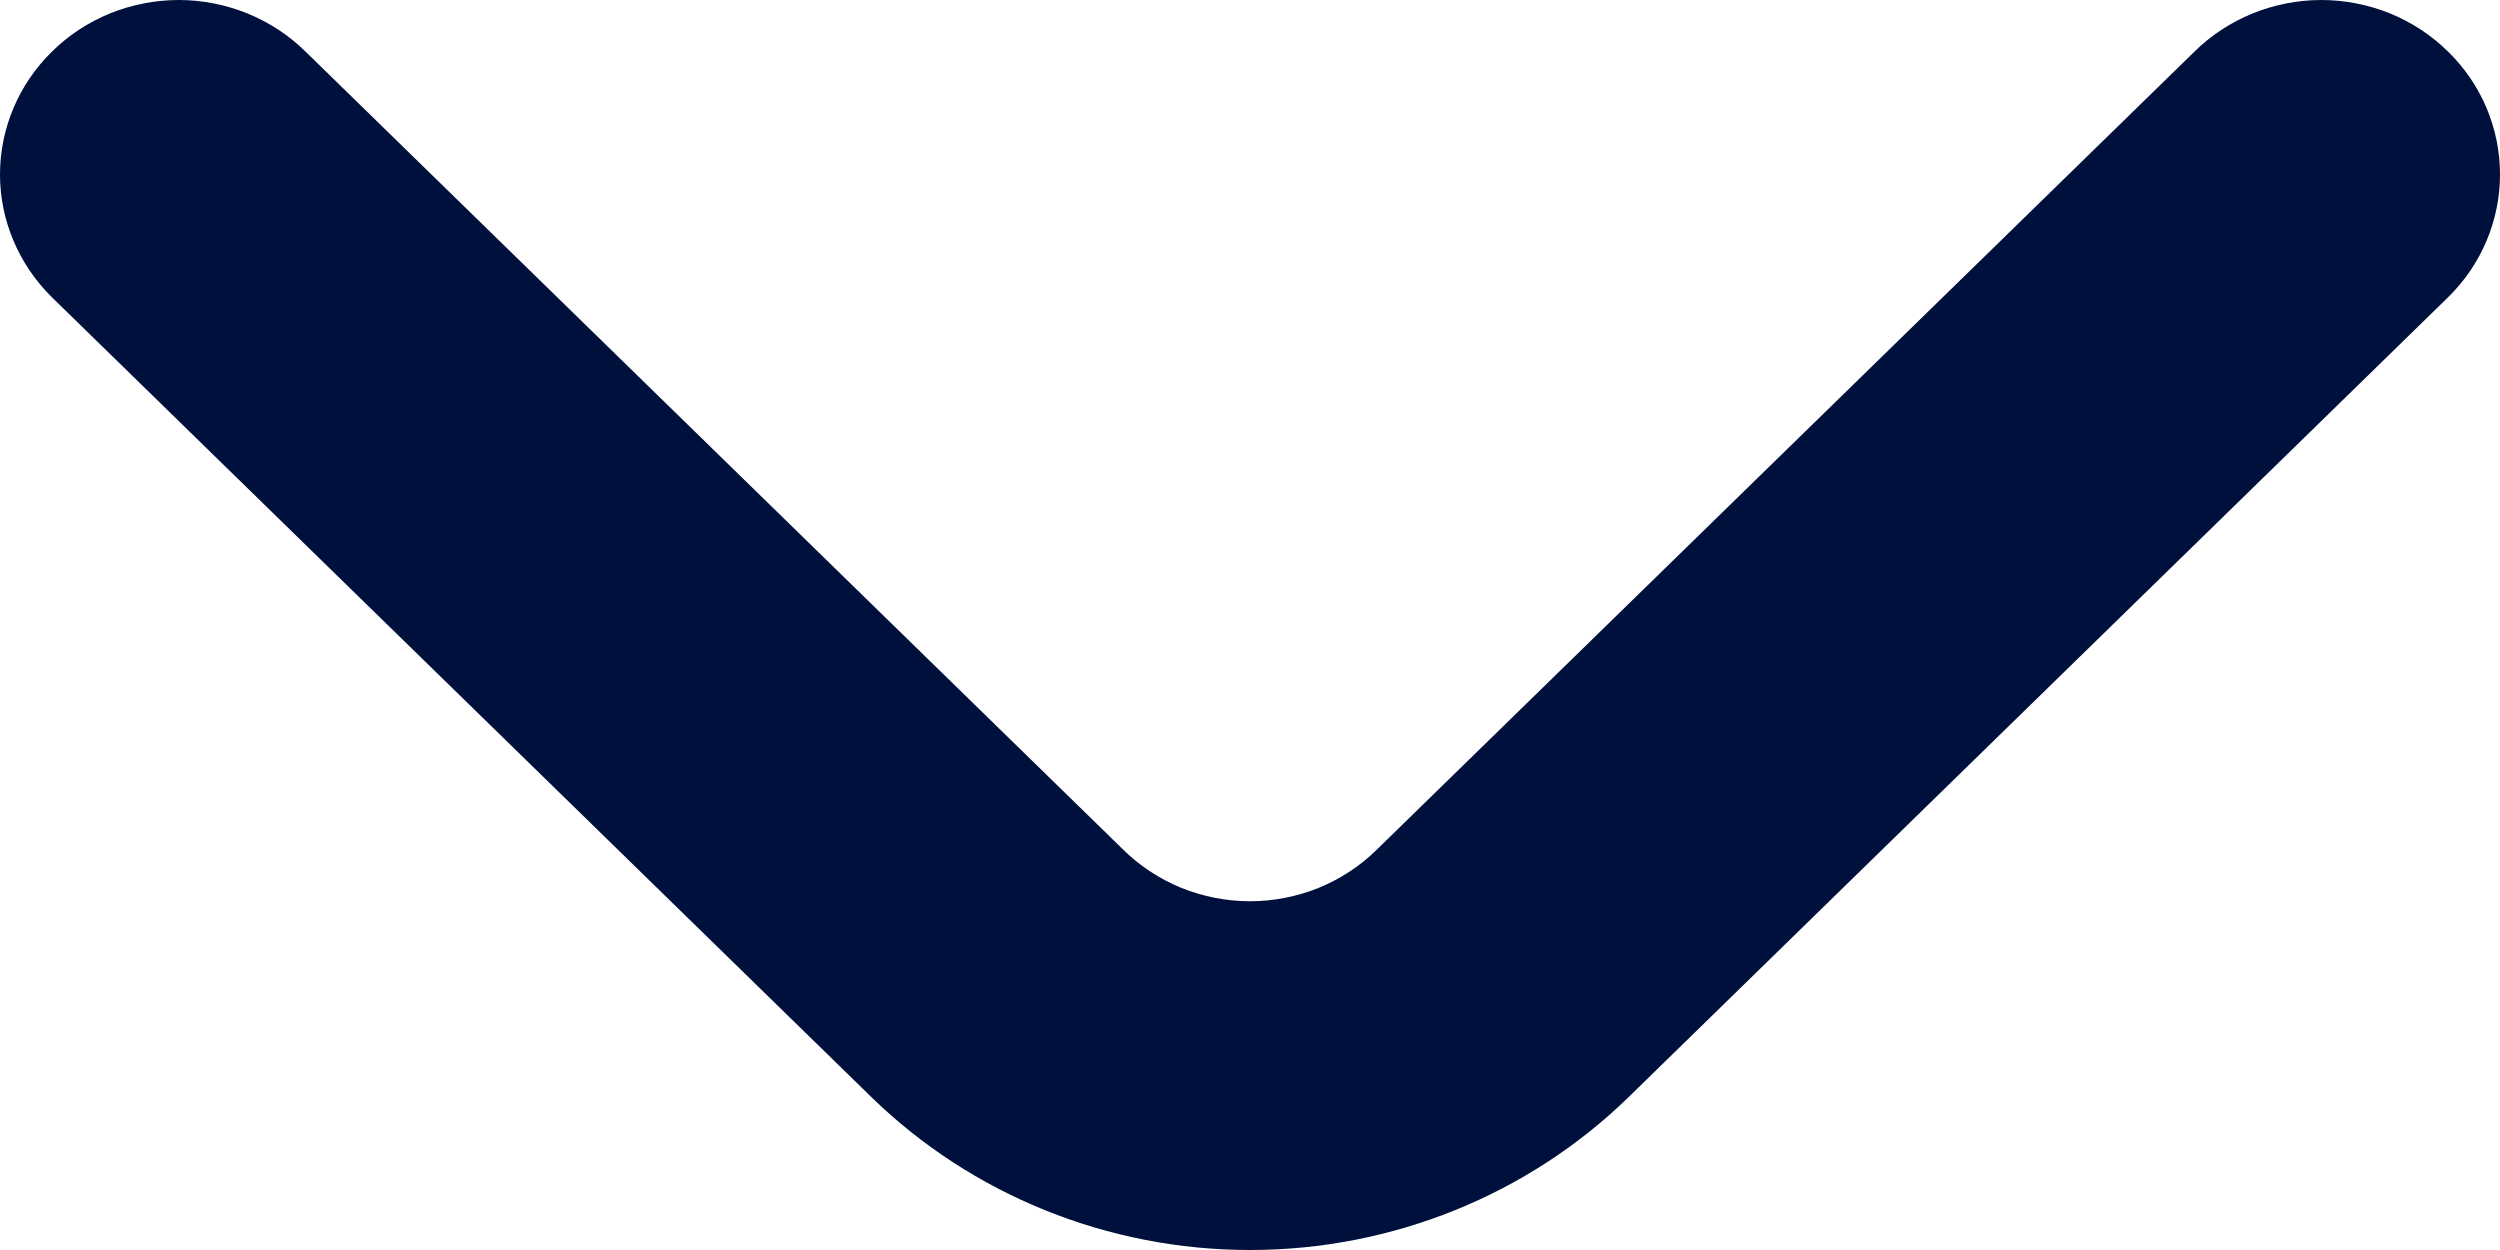
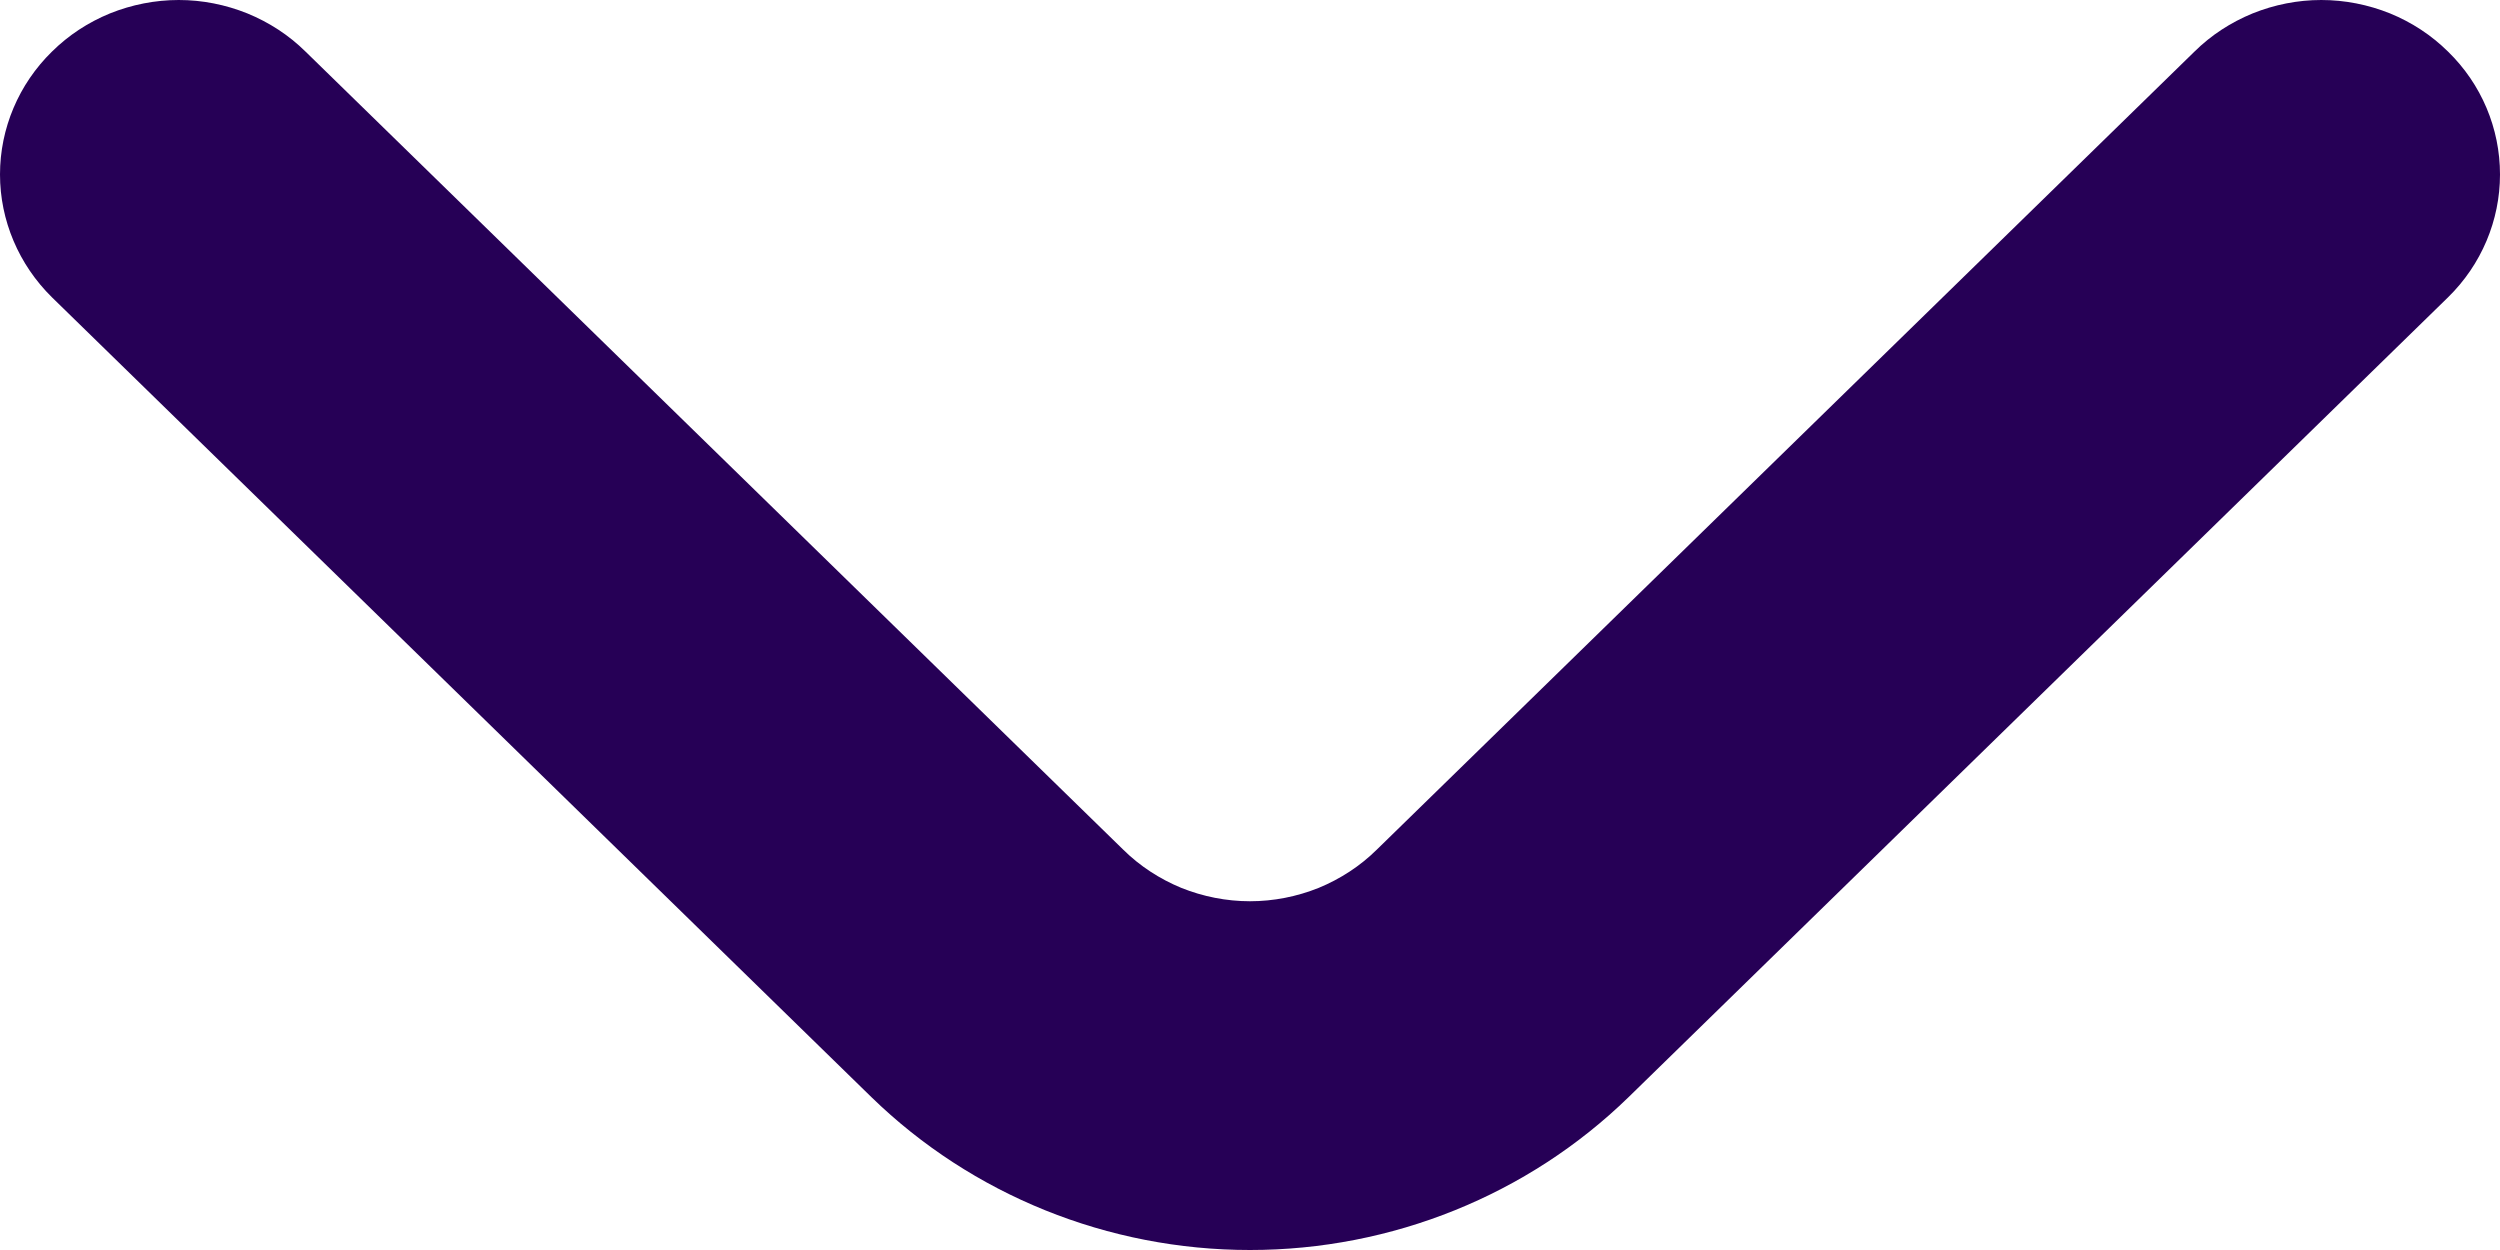
<svg xmlns="http://www.w3.org/2000/svg" width="14" height="7" viewBox="0 0 14 7" fill="none">
-   <path d="M13.709 0.289C13.616 0.197 13.506 0.125 13.384 0.075C13.262 0.026 13.131 0 12.999 0C12.867 0 12.737 0.026 12.615 0.075C12.493 0.125 12.382 0.197 12.289 0.289L7.71 4.758C7.617 4.85 7.506 4.922 7.385 4.972C7.263 5.021 7.132 5.047 7 5.047C6.868 5.047 6.737 5.021 6.615 4.972C6.494 4.922 6.383 4.85 6.29 4.758L1.711 0.289C1.618 0.197 1.507 0.125 1.385 0.075C1.263 0.026 1.133 0 1.001 0C0.869 0 0.738 0.026 0.616 0.075C0.494 0.125 0.384 0.197 0.291 0.289C0.105 0.471 0 0.719 0 0.977C0 1.234 0.105 1.482 0.291 1.665L4.88 6.144C5.443 6.692 6.205 7 7 7C7.795 7 8.557 6.692 9.12 6.144L13.709 1.665C13.896 1.482 14 1.234 14 0.977C14 0.719 13.896 0.471 13.709 0.289Z" fill="#00103C" />
+   <path d="M13.709 0.289C13.616 0.197 13.506 0.125 13.384 0.075C13.262 0.026 13.131 0 12.999 0C12.867 0 12.737 0.026 12.615 0.075C12.493 0.125 12.382 0.197 12.289 0.289L7.71 4.758C7.617 4.85 7.506 4.922 7.385 4.972C7.263 5.021 7.132 5.047 7 5.047C6.868 5.047 6.737 5.021 6.615 4.972C6.494 4.922 6.383 4.85 6.29 4.758L1.711 0.289C1.618 0.197 1.507 0.125 1.385 0.075C1.263 0.026 1.133 0 1.001 0C0.869 0 0.738 0.026 0.616 0.075C0.494 0.125 0.384 0.197 0.291 0.289C0.105 0.471 0 0.719 0 0.977C0 1.234 0.105 1.482 0.291 1.665L4.88 6.144C5.443 6.692 6.205 7 7 7C7.795 7 8.557 6.692 9.12 6.144L13.709 1.665C13.896 1.482 14 1.234 14 0.977C14 0.719 13.896 0.471 13.709 0.289Z" fill="#260056" />
</svg>
